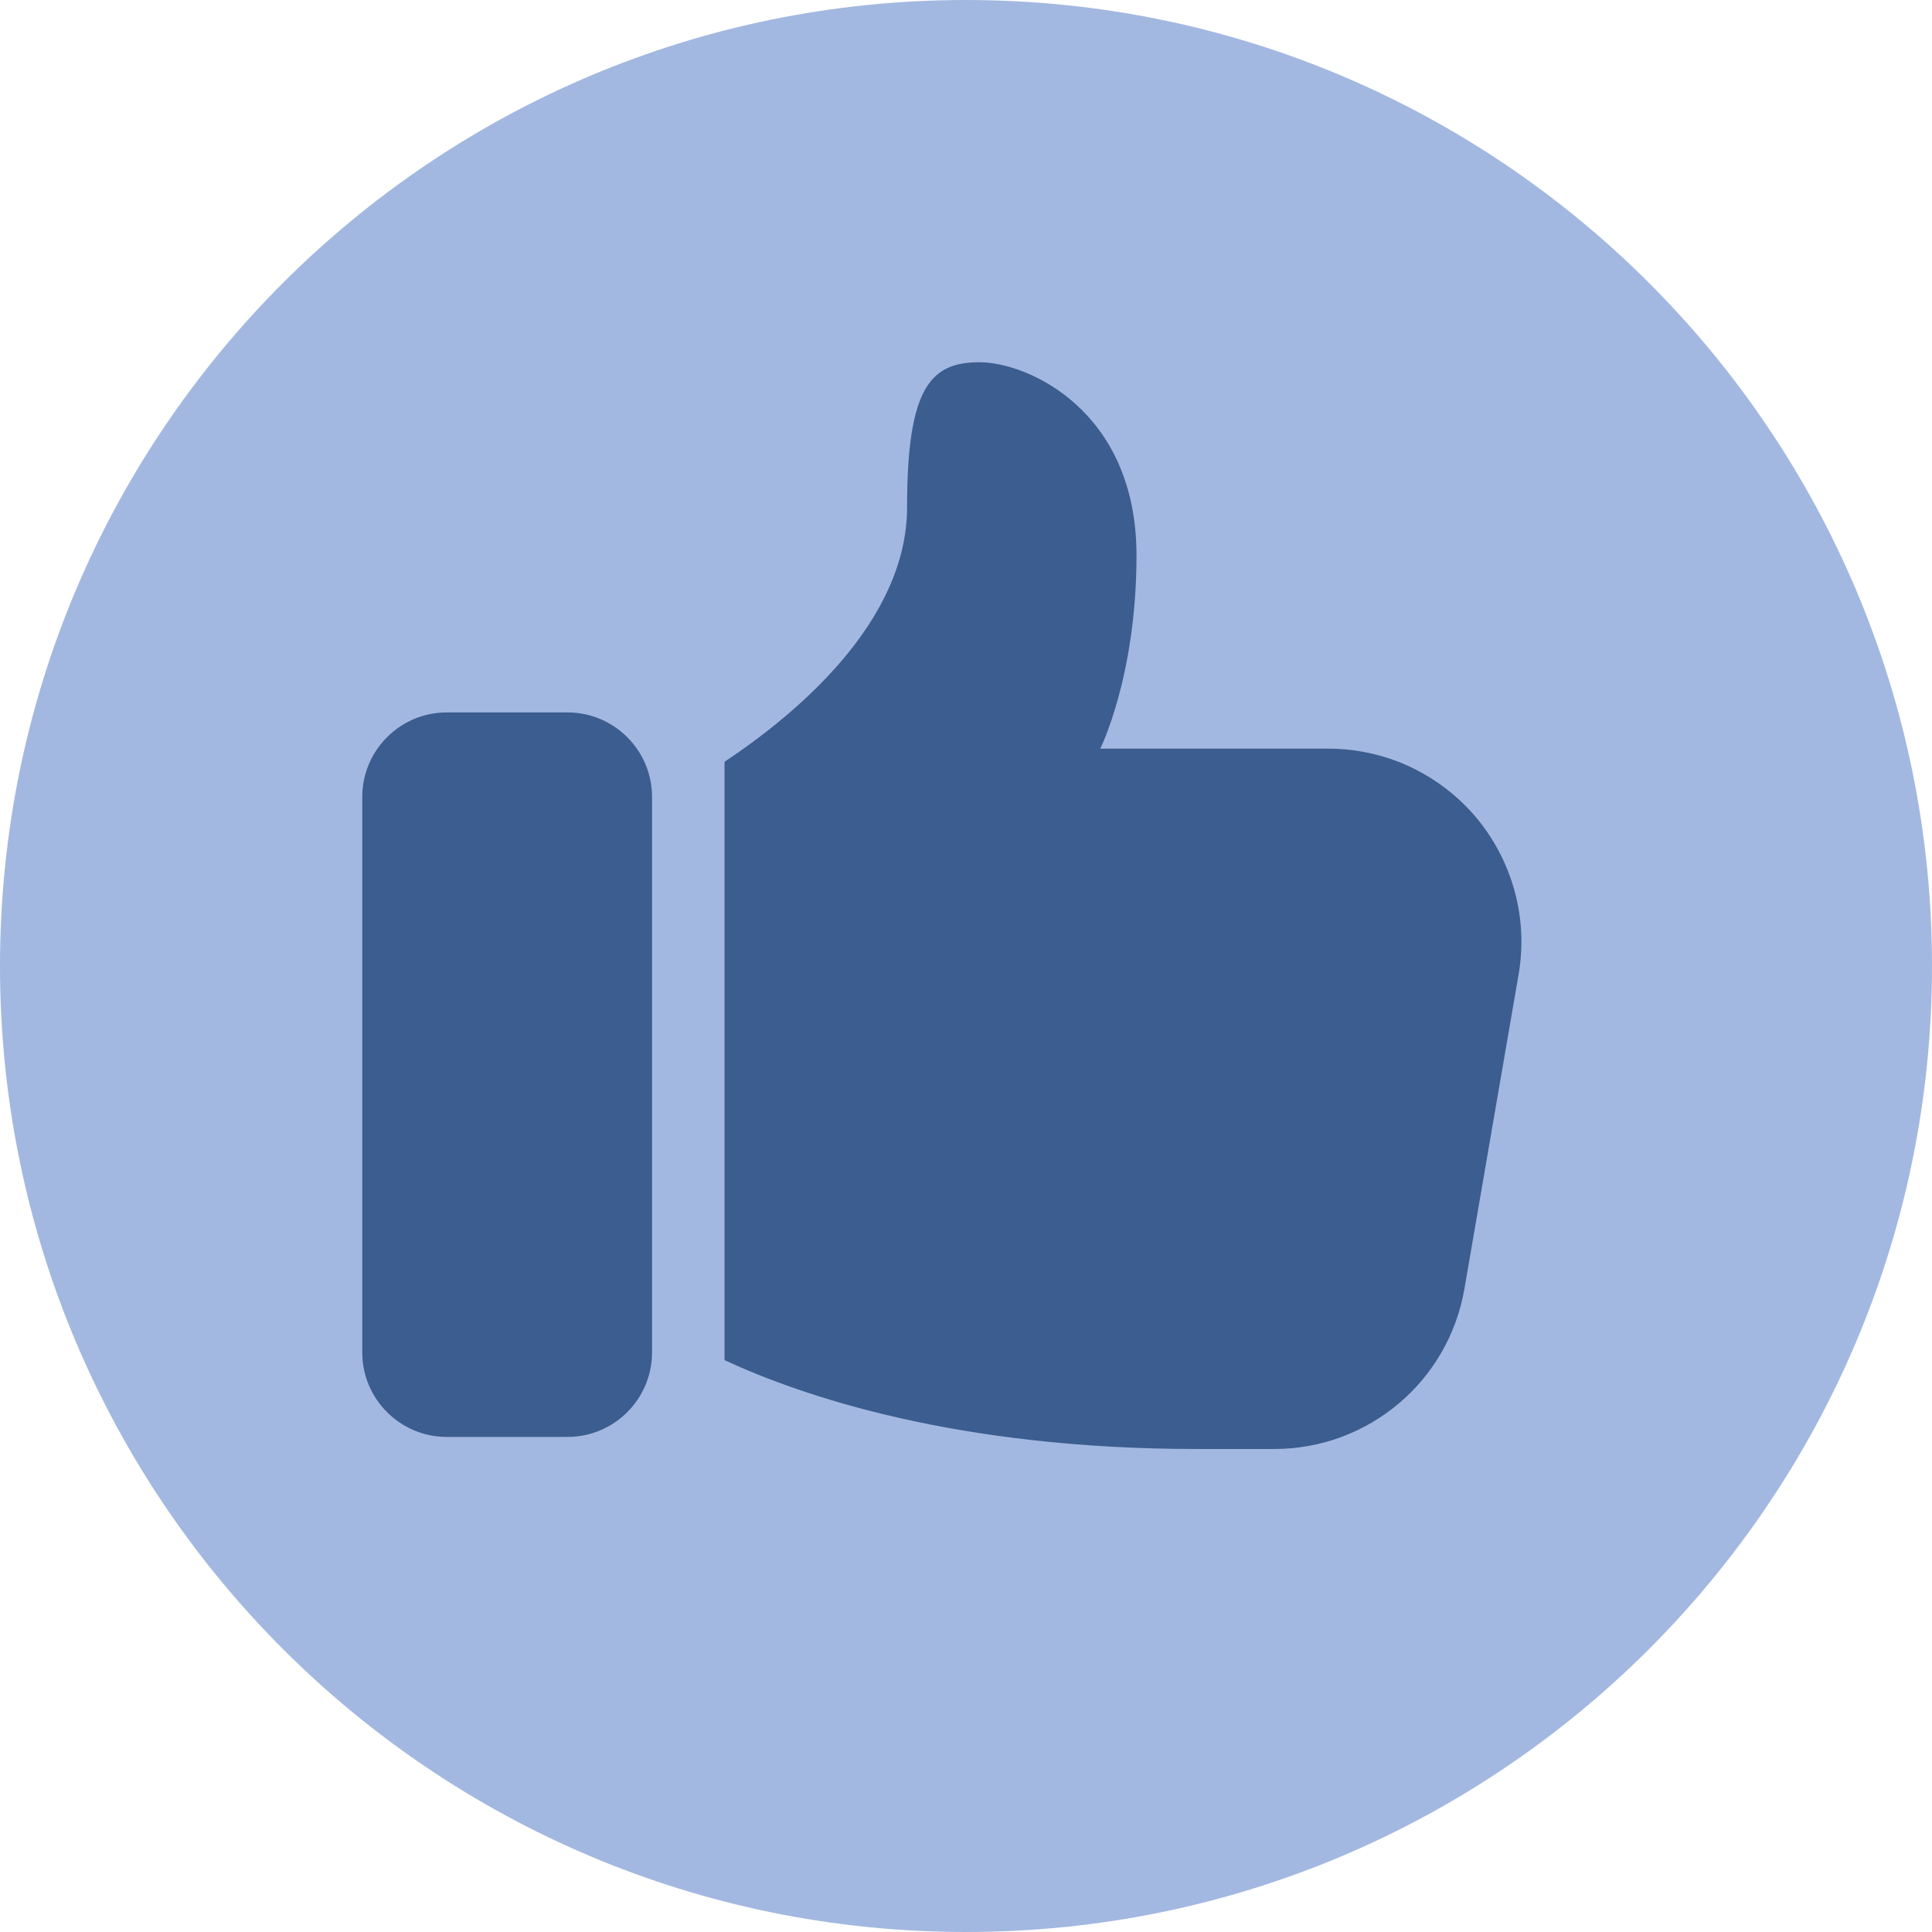
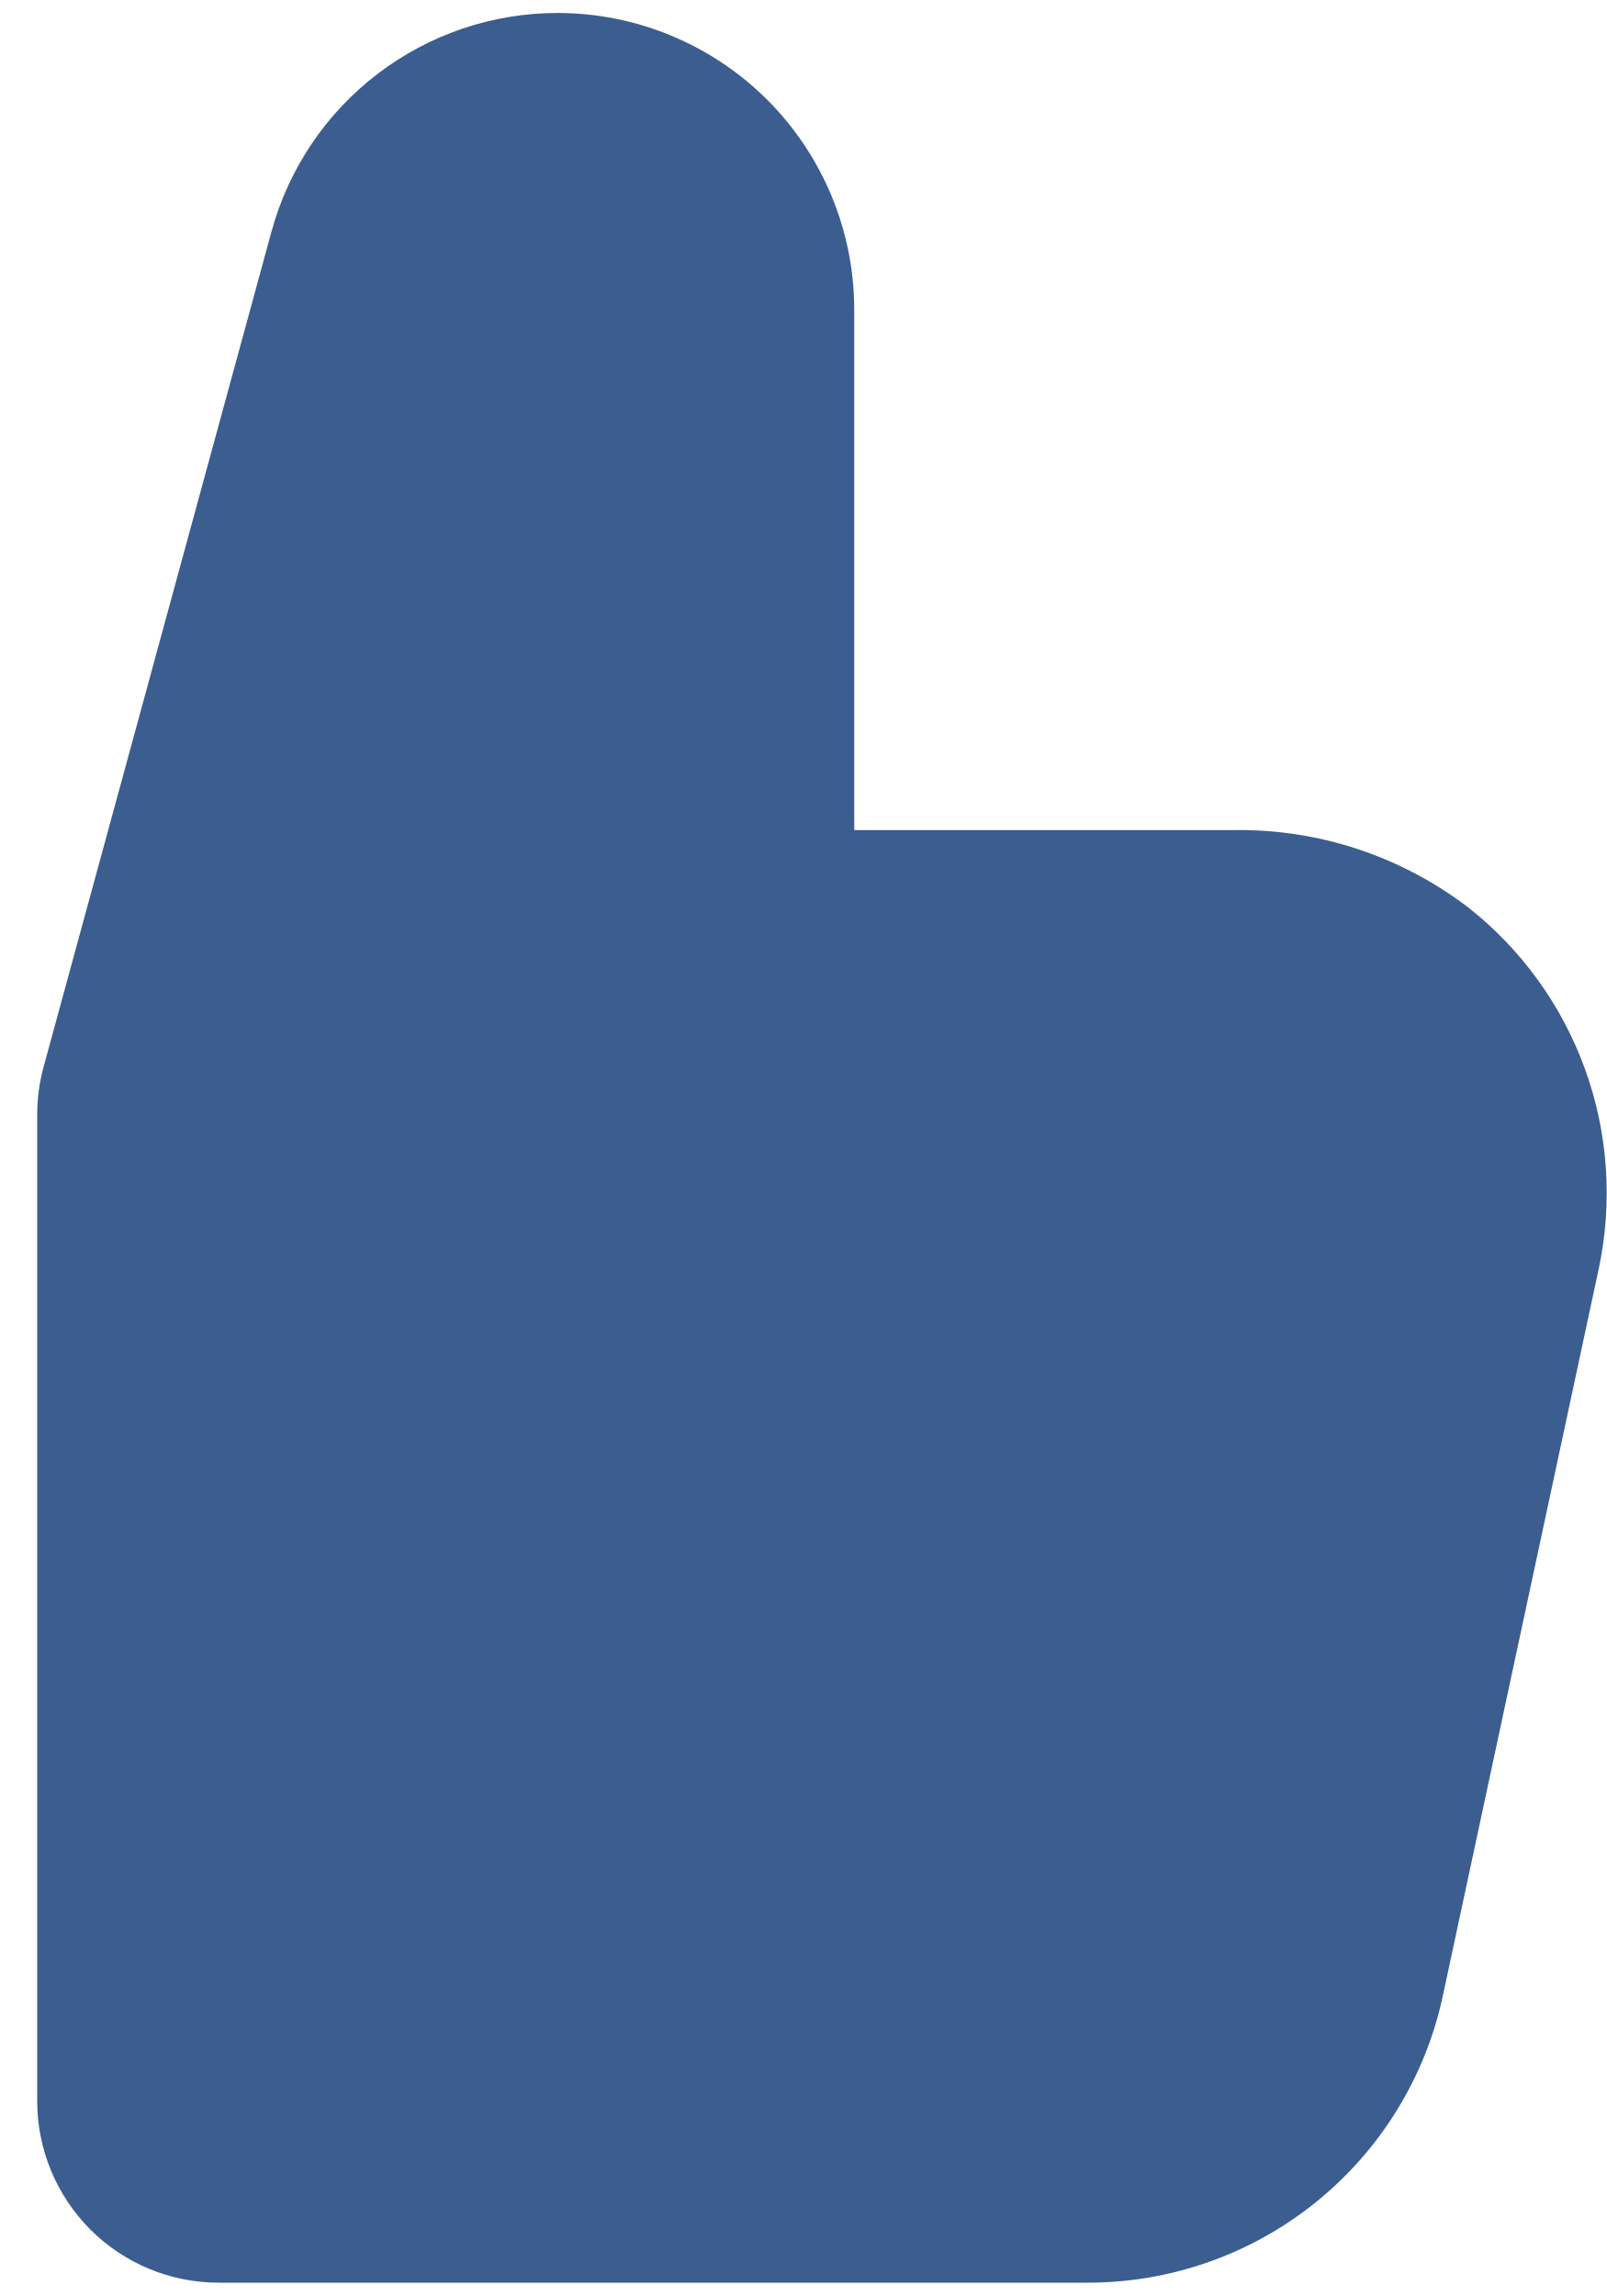
- <svg xmlns="http://www.w3.org/2000/svg" width="16" height="16" viewBox="0 0 16 16" fill="none">
-   <rect width="16" height="16" rx="8" fill="#A3B8E0" />
-   <path d="M3.7 11.9H4.7C5.086 11.9 5.4 11.586 5.4 11.2V6.6C5.4 6.214 5.086 5.9 4.7 5.9H3.7C3.314 5.9 3 6.214 3 6.6V11.2C3 11.586 3.314 11.9 3.7 11.9ZM10.552 12C11.332 12 11.996 11.44 12.128 10.672L12.576 8.072C12.616 7.842 12.605 7.607 12.544 7.382C12.483 7.157 12.374 6.948 12.224 6.769C12.074 6.591 11.886 6.448 11.675 6.349C11.464 6.251 11.233 6.2 11 6.2H9.112C9.112 6.2 9.412 5.6 9.412 4.6C9.412 3.4 8.512 3 8.112 3C7.712 3 7.512 3.2 7.512 4.2C7.512 5.15 6.592 5.915 6 6.309V11.264C6.64 11.561 7.922 12 9.912 12H10.552Z" fill="#3B5D8F" />
+ <svg xmlns="http://www.w3.org/2000/svg" width="14" height="20" viewBox="0 0 14 20" fill="none">
+   <path d="M12.789 7.903C12.2 7.454 11.477 7.217 10.737 7.231H7.442V2.698C7.442 2.012 7.169 1.355 6.685 0.87C6.2 0.386 5.543 0.113 4.857 0.113C4.29 0.113 3.739 0.3 3.289 0.644C2.838 0.988 2.514 1.471 2.365 2.018L0.38 9.293C0.343 9.429 0.324 9.569 0.324 9.71V18.302C0.324 18.722 0.491 19.124 0.787 19.421C1.084 19.718 1.486 19.884 1.906 19.884H9.477C10.201 19.884 10.903 19.636 11.466 19.181C12.029 18.726 12.419 18.091 12.57 17.384L13.927 11.057C14.051 10.477 14.011 9.874 13.81 9.317C13.609 8.759 13.255 8.269 12.789 7.903Z" fill="#3B5D8F" />
</svg>
